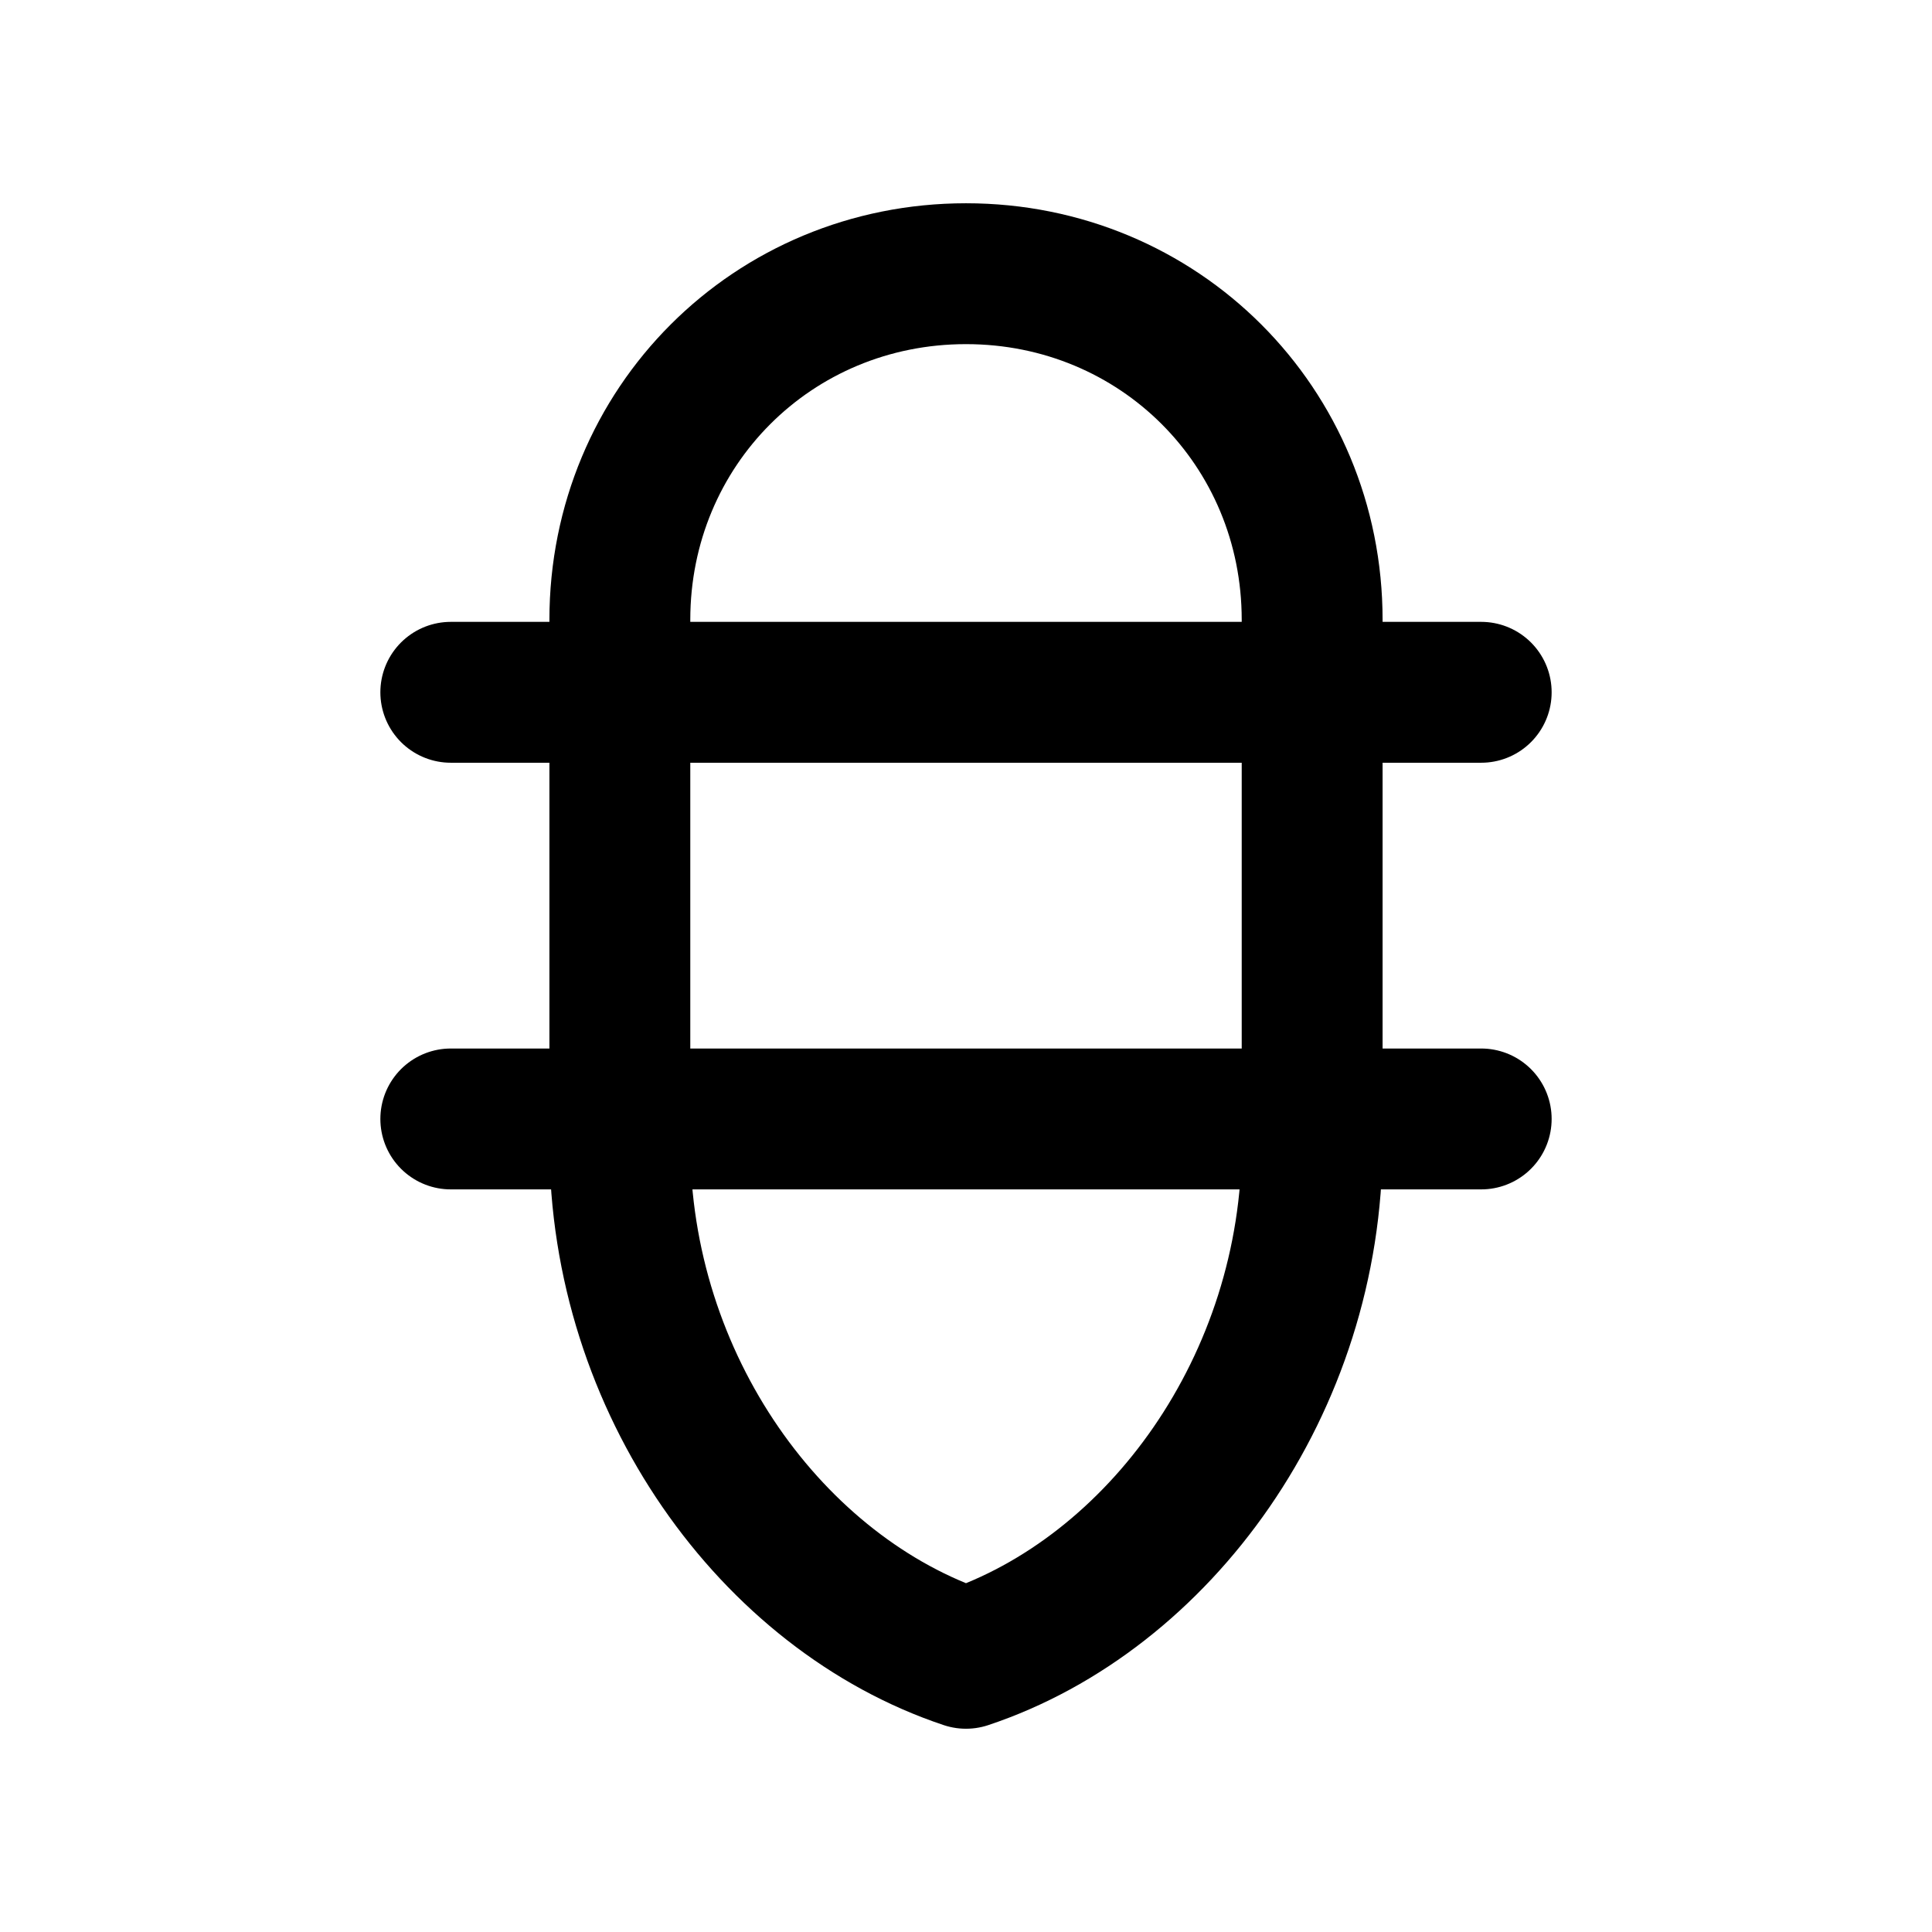
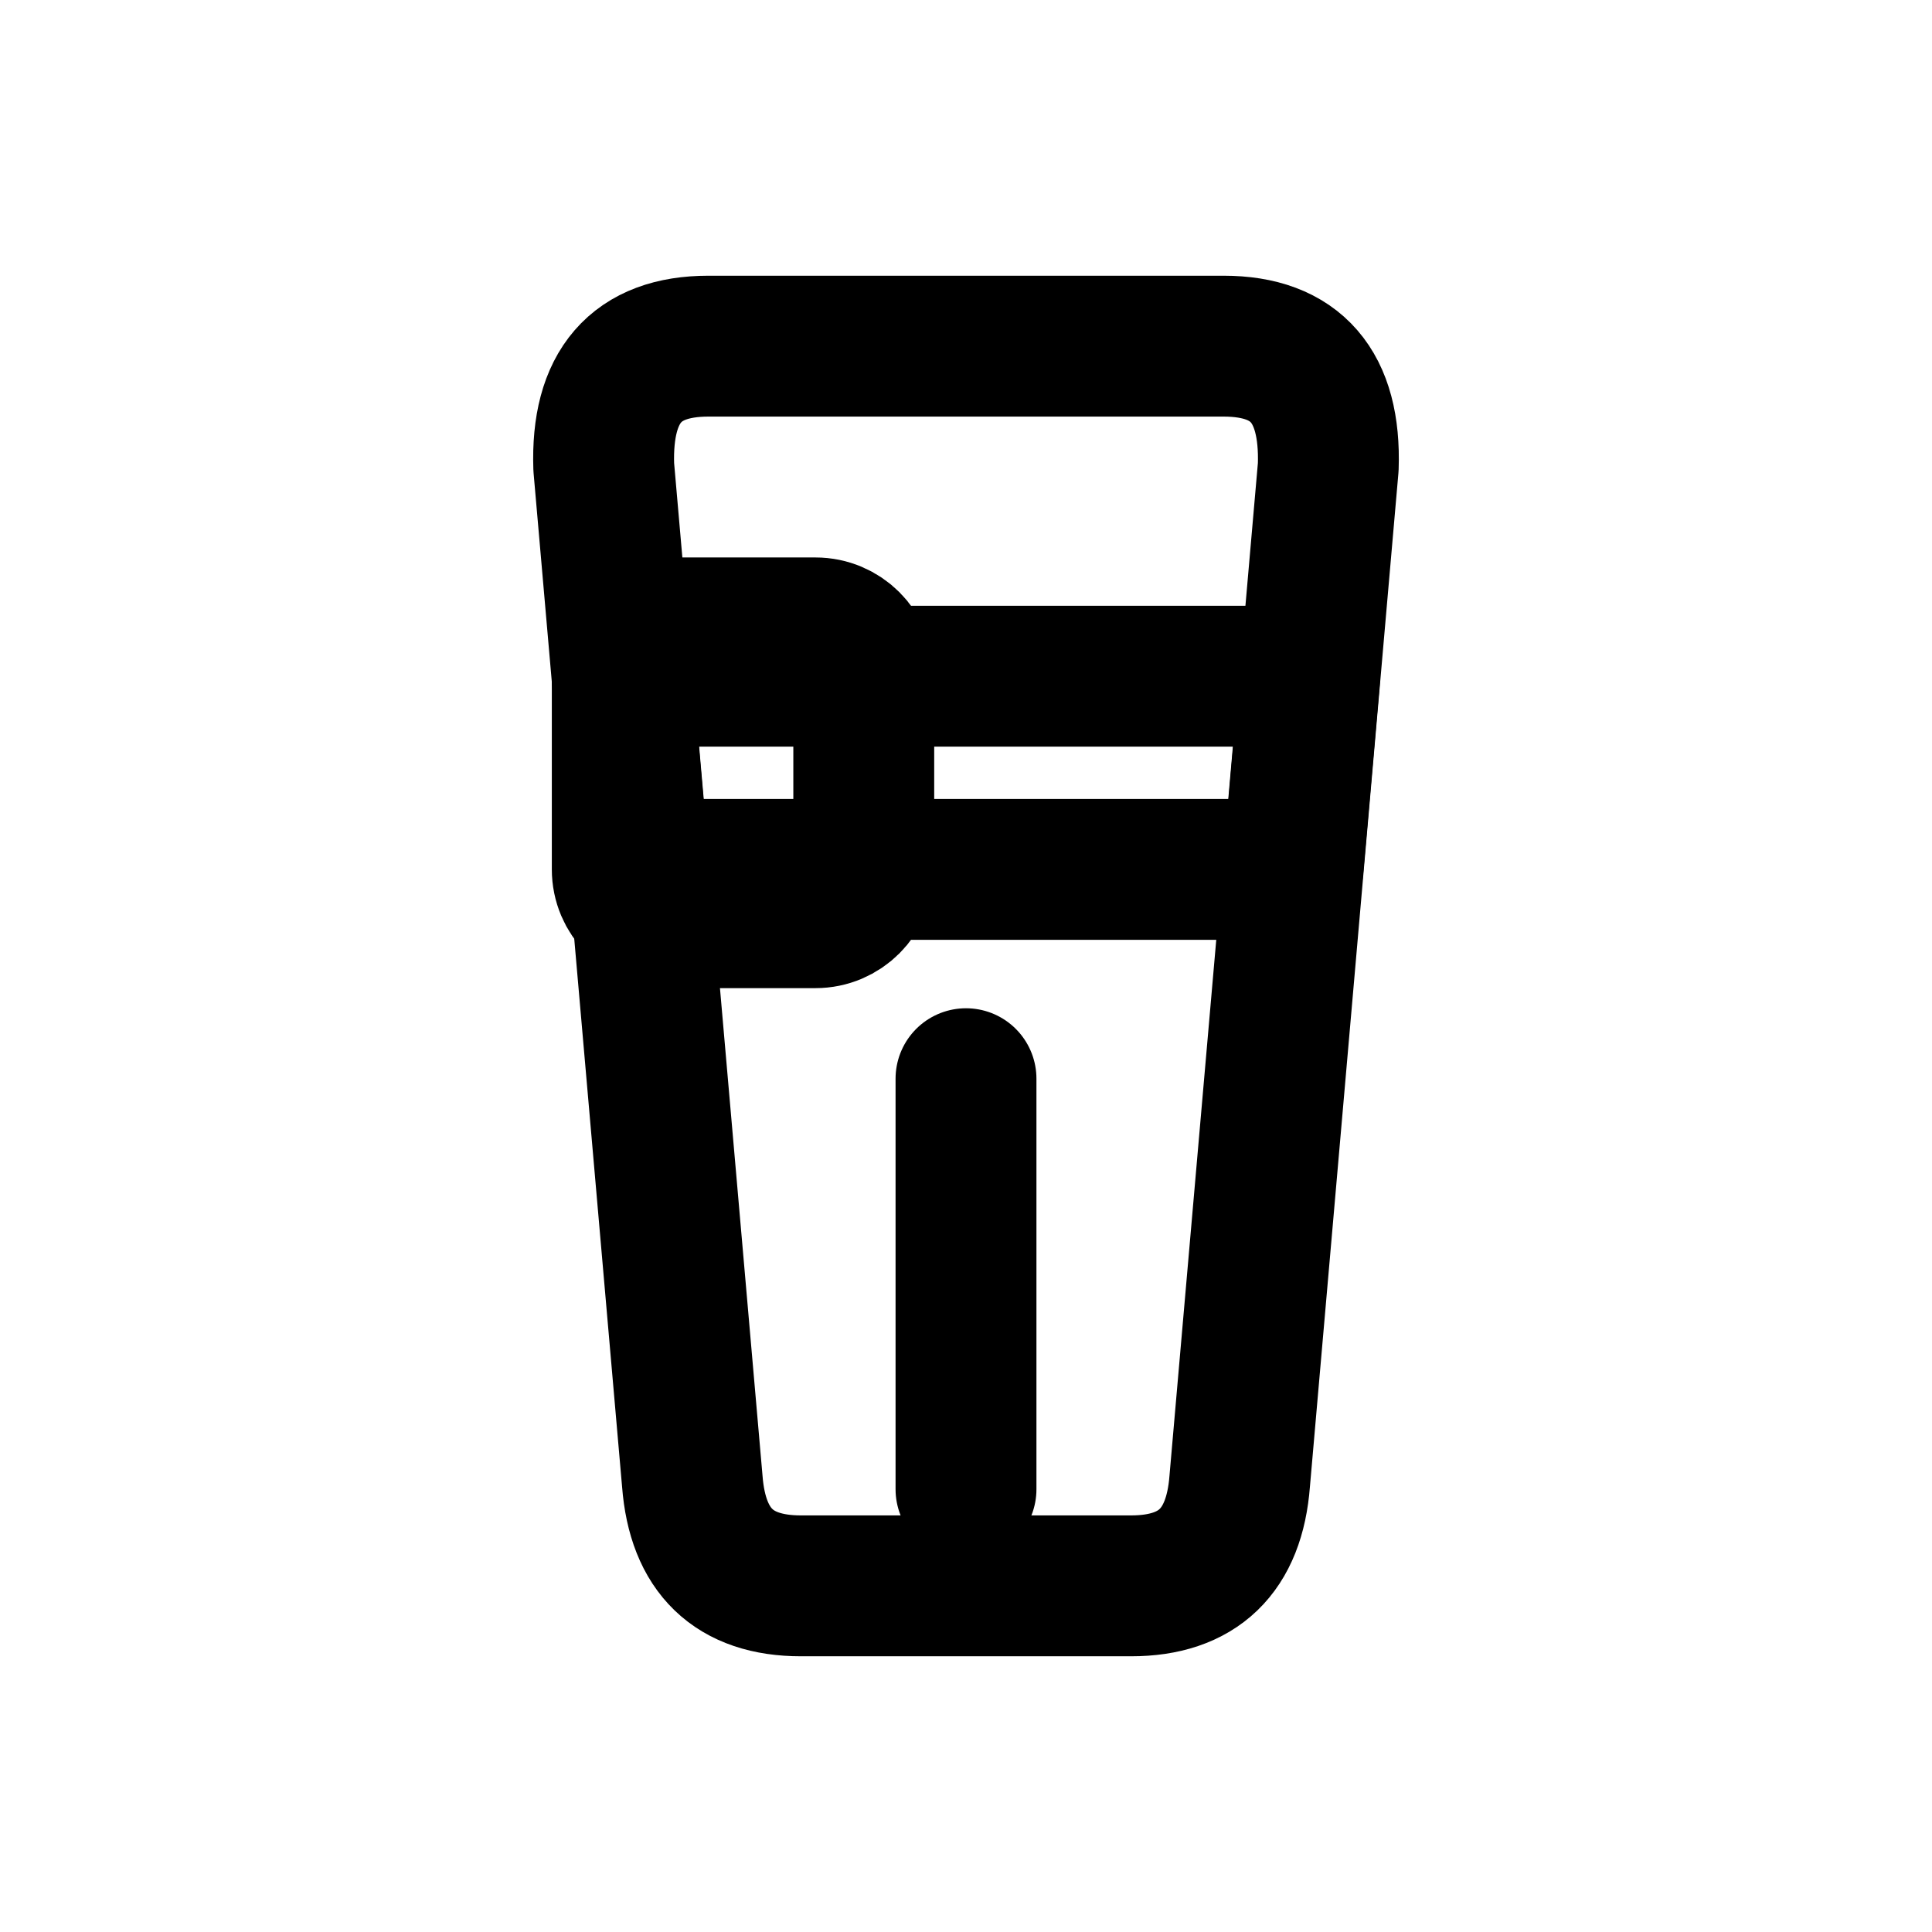
<svg xmlns="http://www.w3.org/2000/svg" viewBox="0 0 24 24" width="24" height="24" fill="none" stroke="currentColor" stroke-width="1.75" stroke-linecap="round" stroke-linejoin="round">
-   <path d="M12 3.4c2.4 0 4.3 1.9 4.3 4.3v6.5c0 3-1.9 5.6-4.3 6.4-2.4-.8-4.3-3.4-4.3-6.4V7.7c0-2.4 1.9-4.3 4.3-4.3z" />
-   <path d="M5.6 8.6h12.8" />
-   <path d="M5.6 13.9h12.8" />
+   <path d="M8.8 4.3 L15.2 4.3 Q16.55 4.3 16.5 5.8 L15.4 18.4 Q15.3 19.7 14.05 19.7 H9.95 Q8.7 19.7 8.6 18.4 L7.5 5.8 Q7.45 4.3 8.8 4.3 Z" />
+   <path d="M7.73 8.4 L16.27 8.4 L16.06 10.8 L7.94 10.8 Z" />
+   <rect x="7.73" y="7.8" width="3" height="3.6" rx="0.6" />
+   <path d="M12 13.4 V18.5" />
</svg>
